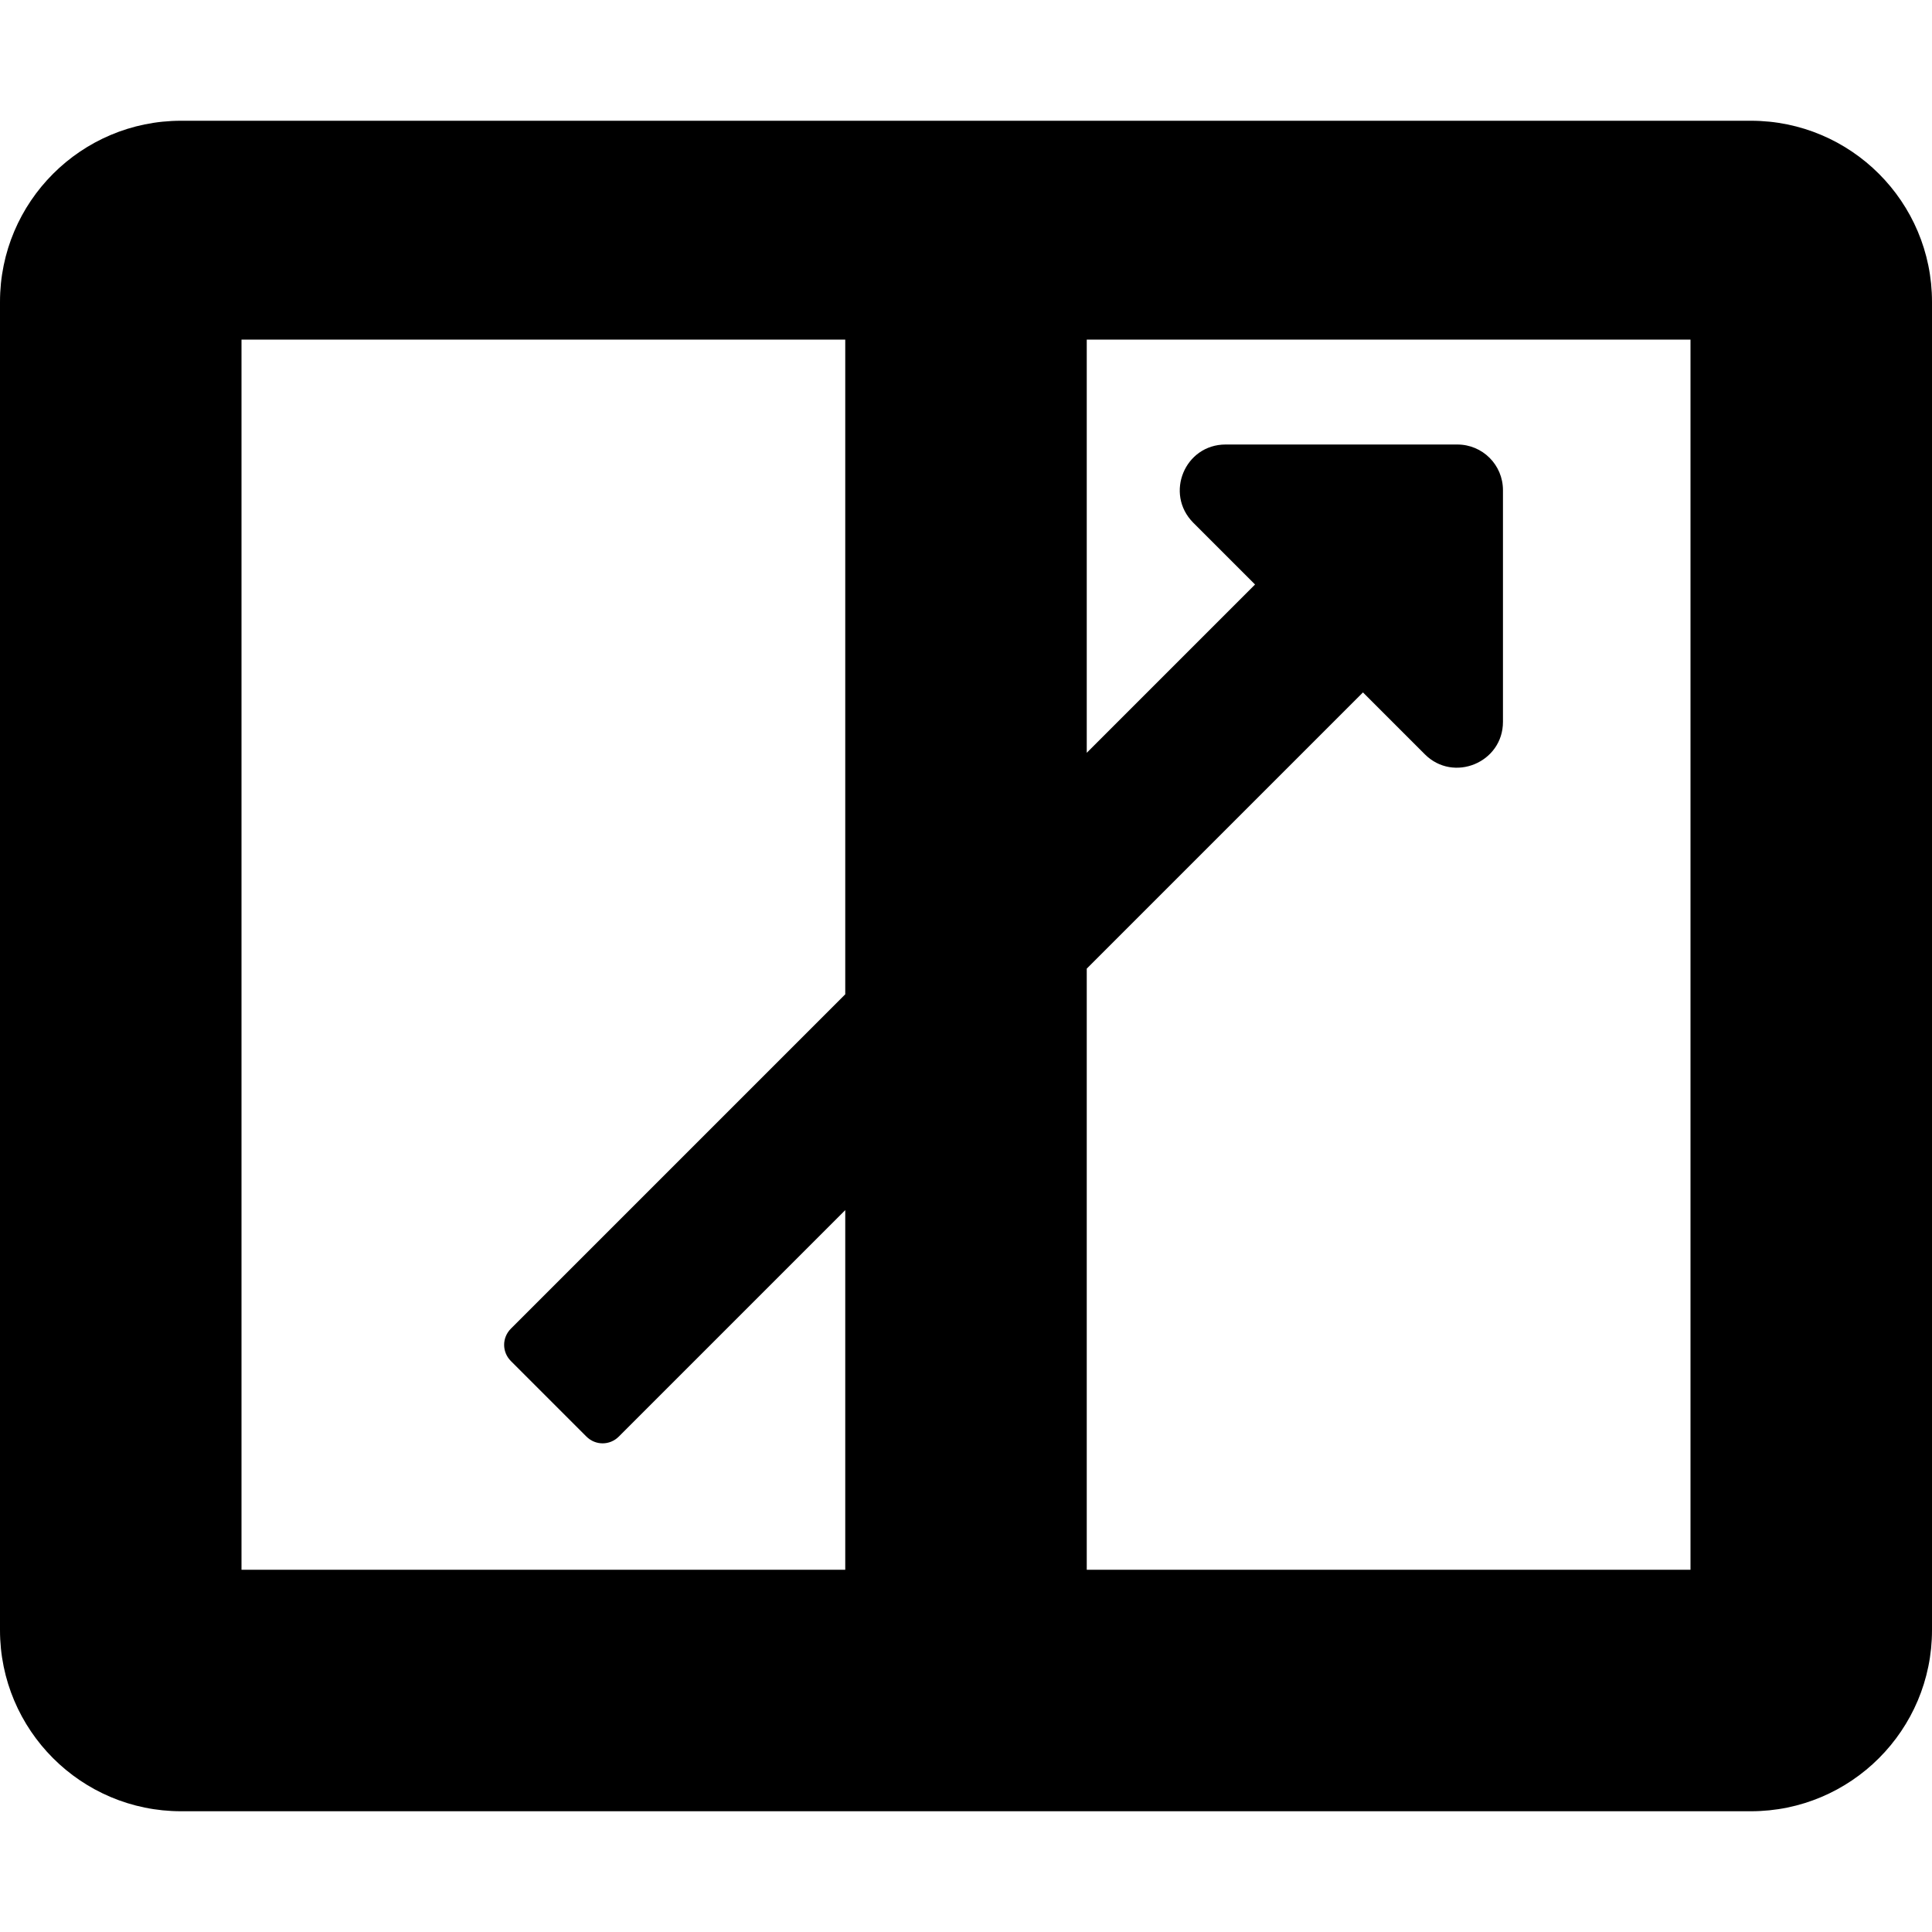
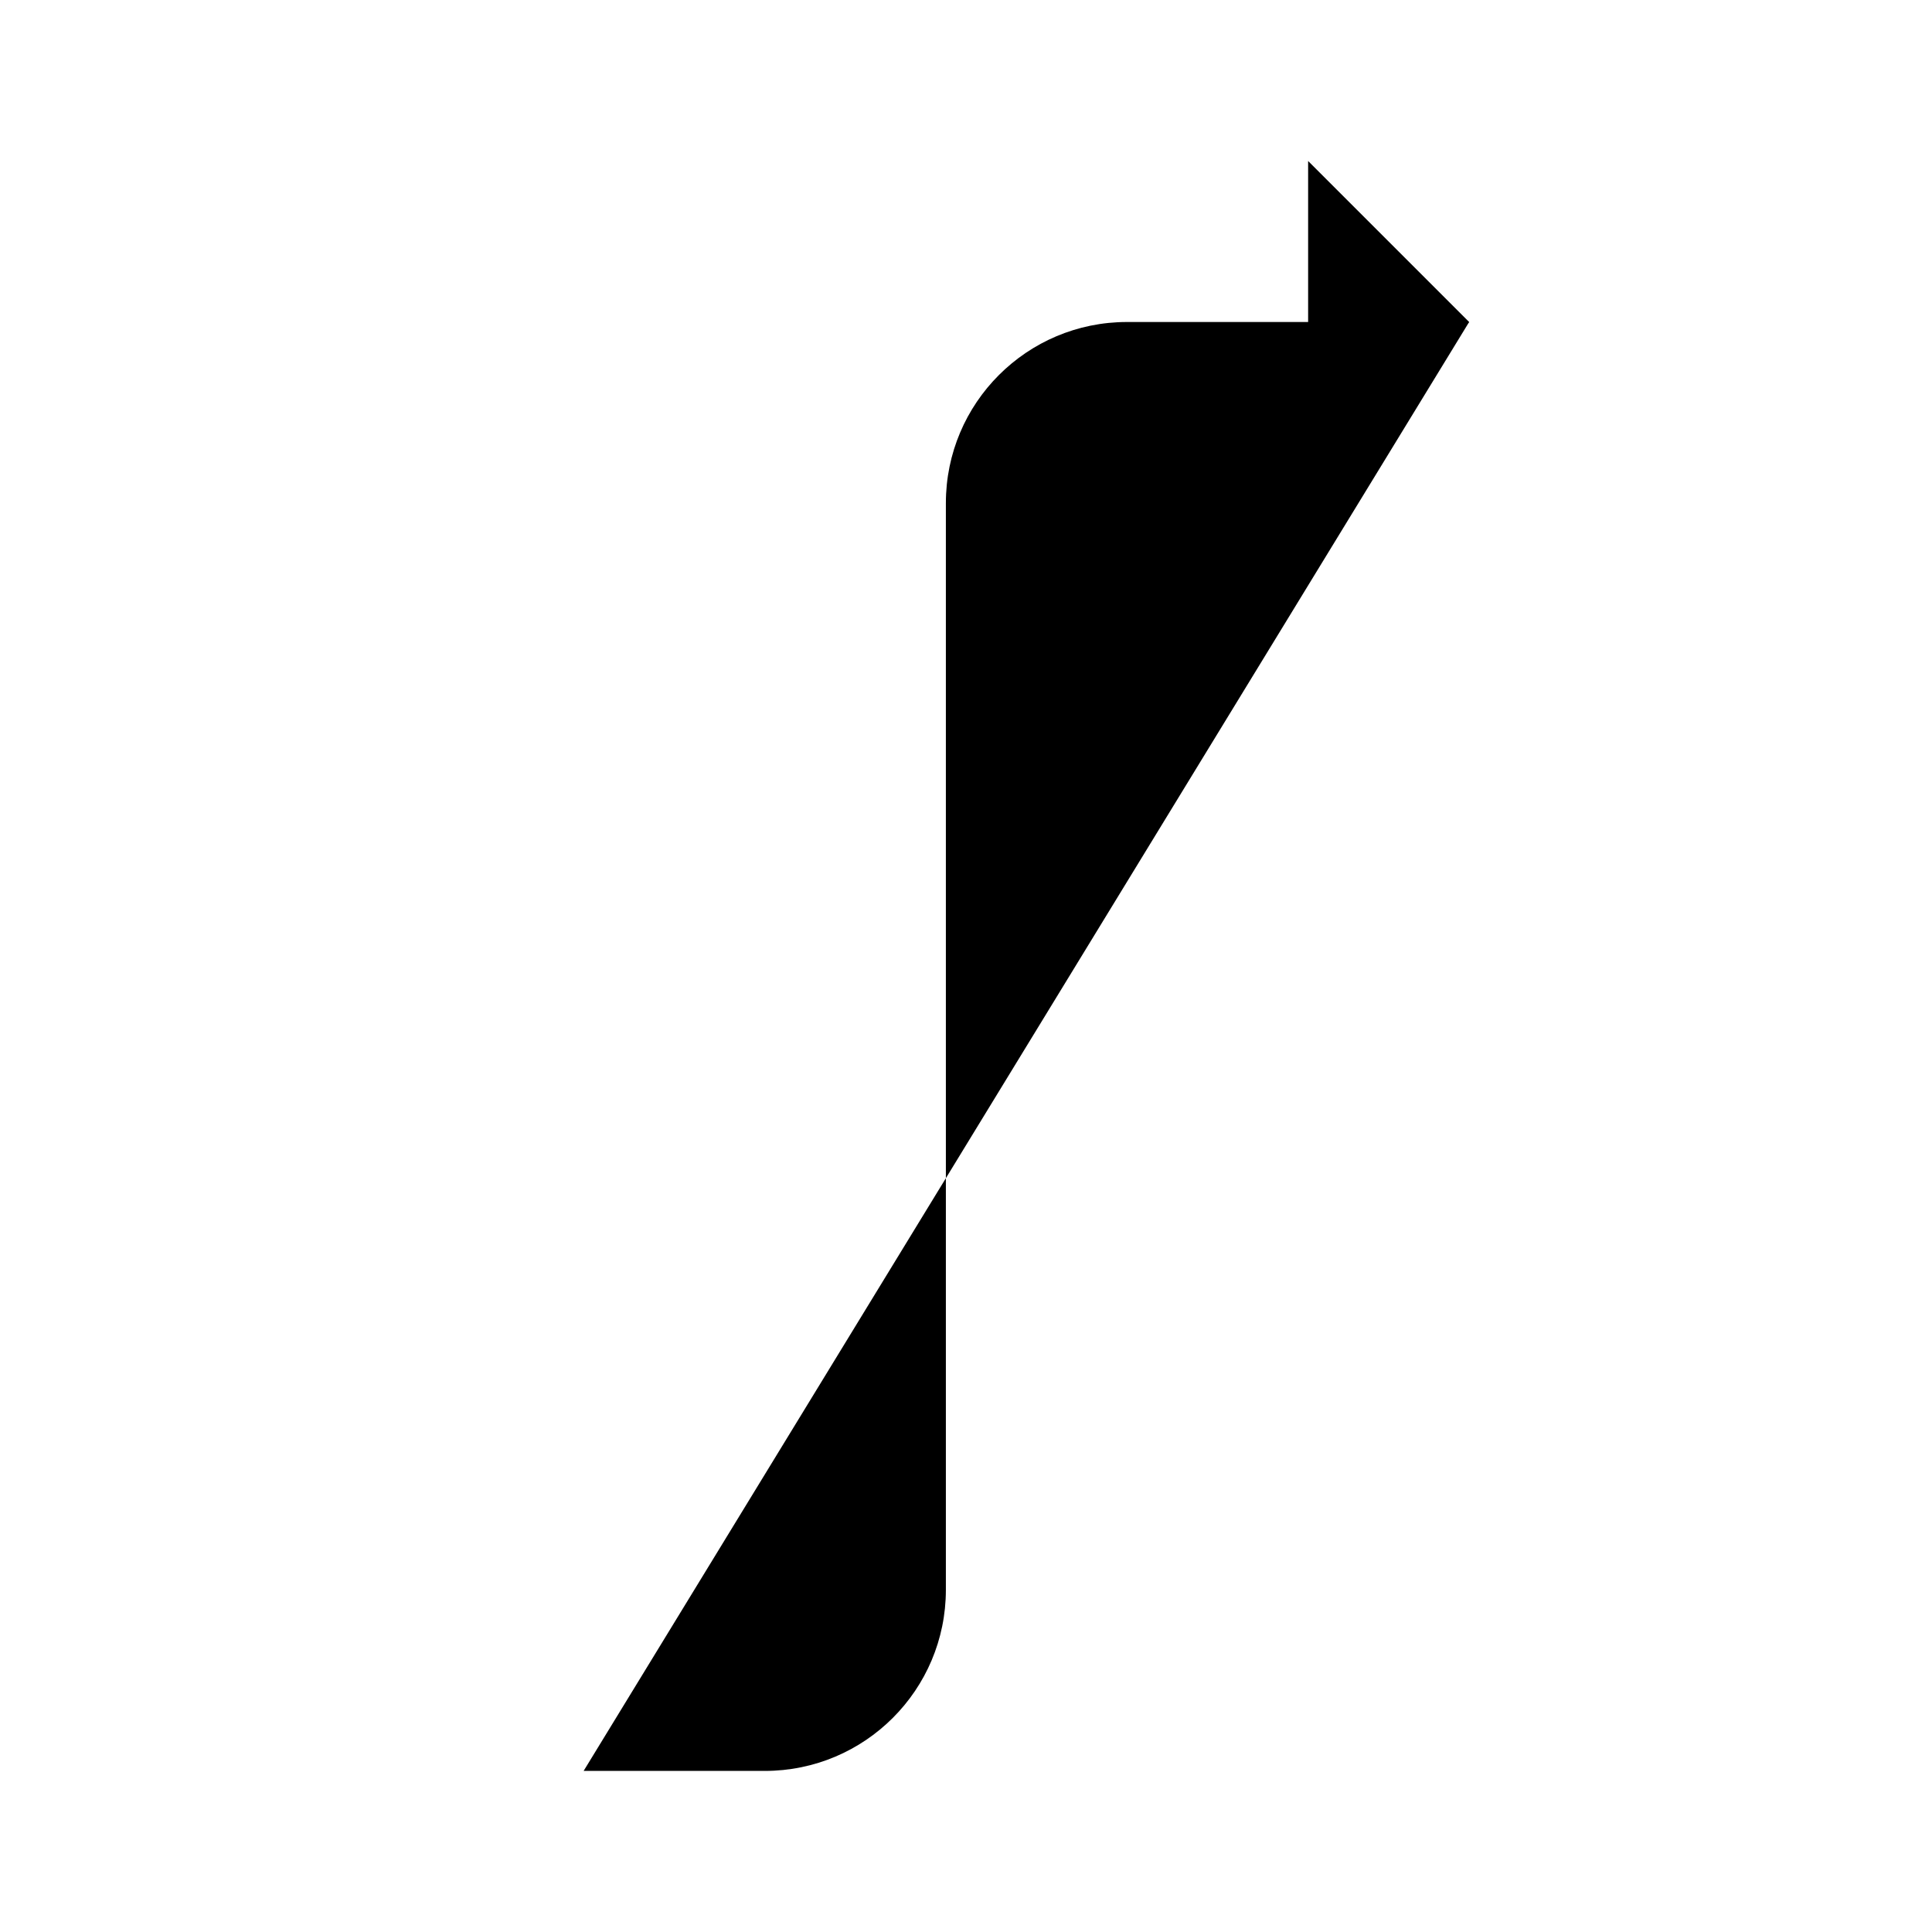
- <svg xmlns="http://www.w3.org/2000/svg" version="1.1" id="Calque_1" x="0px" y="0px" width="512px" height="512px" viewBox="0 0 512 512" style="enable-background:new 0 0 512 512;" xml:space="preserve">
-   <path d="M464,32H48C21.5,32,0,53.5,0,80v352c0,26.5,21.5,48,48,48h416c26.5,0,48-21.5,48-48V80C512,53.5,490.5,32,464,32z M224,416  H64V90h160V416z M448,416H288V90h160V416z M332.6,154.9L135.4,352.1c-2.4,2.4-2.4,6.2,0,8.6l20,20c2.4,2.4,6.2,2.4,8.6,0  l197.2-197.2l16.4,16.4c7.6,7.6,20.7,2.2,20.7-8.6v-61.4c0-6.7-5.4-12.1-12.1-12.1h-61.4c-10.8,0-16.2,13-8.6,20.7L332.6,154.9z" />
+ <svg viewBox="0 0 24 24">
+   <path class="ql-stroke" d="M0.5,4h7.25" />
+   <path class="ql-stroke" d="M0.5,8.5h7.25" />
+   <path class="ql-stroke" d="M0.5,13h7.25" />
+   <path class="ql-stroke" d="M16.25,6l2-2l-2-2" />
+   <path class="ql-stroke" d="M18.25,4h-4.25c-1.243,0-2.25,1.007-2.25,2.25v13.499c0,1.243-1.007,2.25-2.25,2.25h-2.25" />
+   <path class="ql-stroke" d="M7.75,17.5H0.5" />
+   <path class="ql-stroke" d="M0.5,22H4" />
+   <path class="ql-stroke" d="M21.25,4h2.25" />
+   <path class="ql-stroke" d="M15.25,8.5h8.25" />
+   <path class="ql-stroke" d="M15.25,13h8.25" />
+   <path class="ql-stroke" d="M23.5,17.5h-8.25" />
+   <path class="ql-stroke" d="M15.5,22h4.5" />
</svg>
